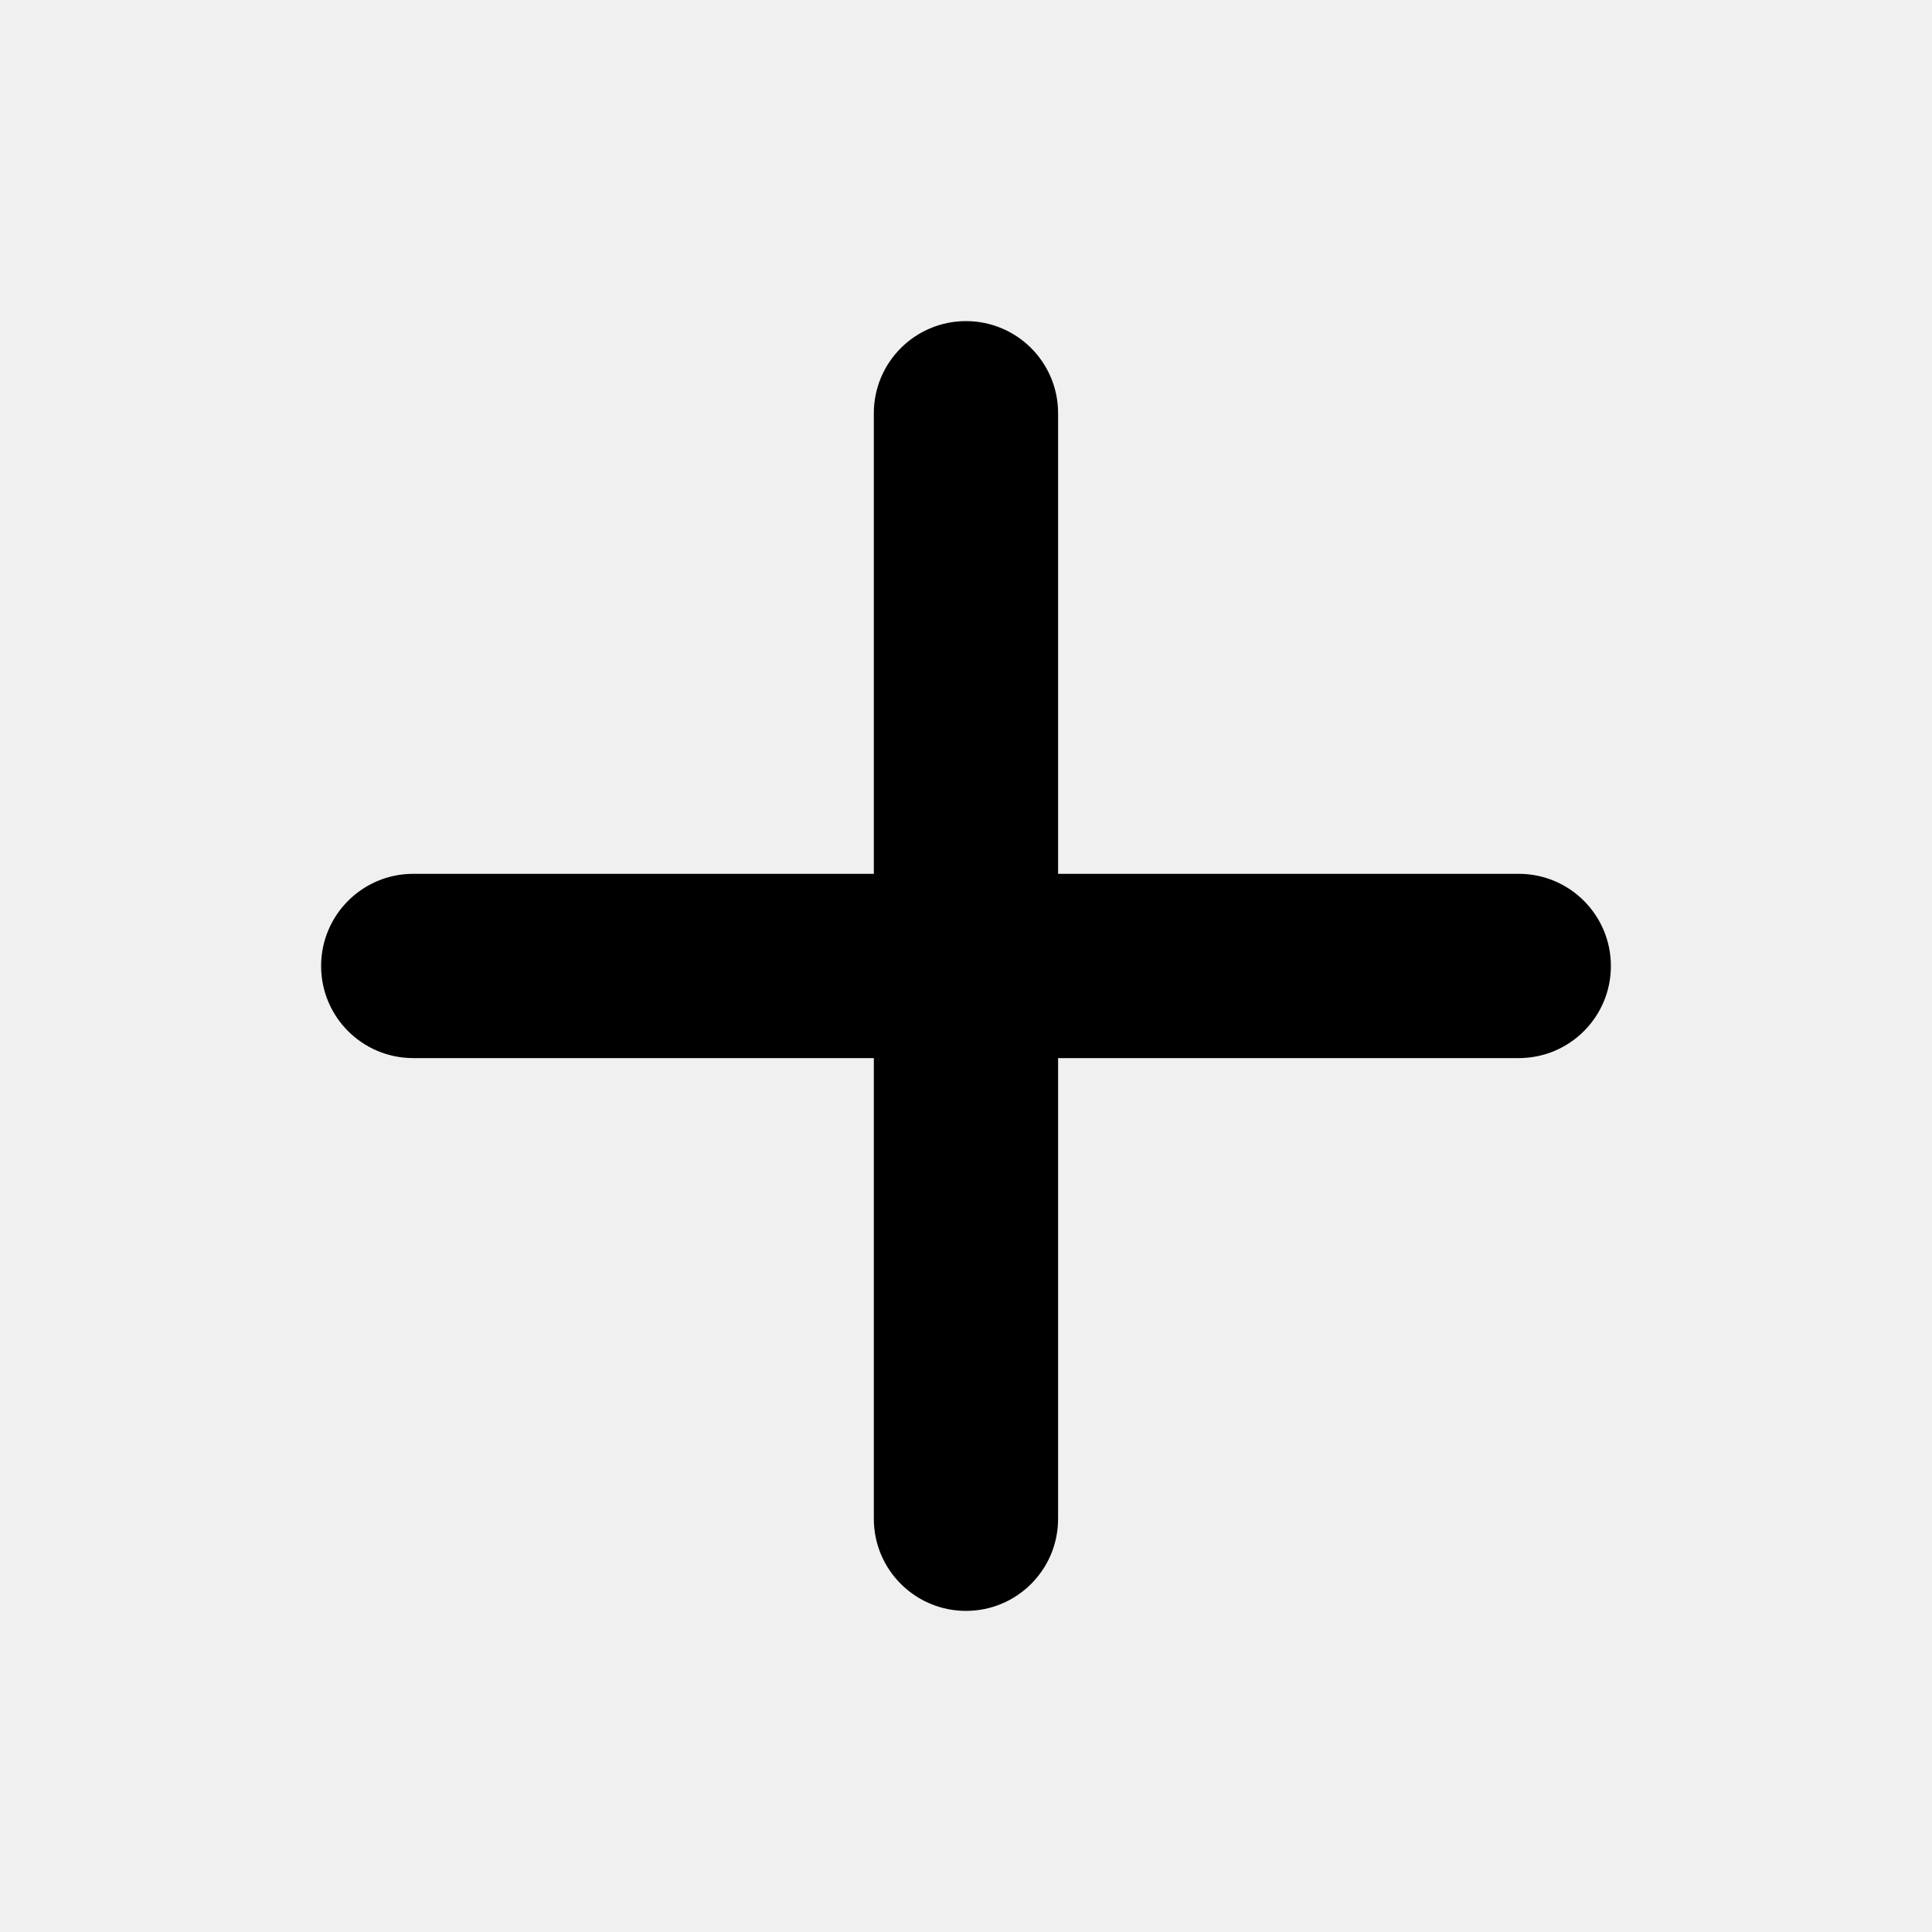
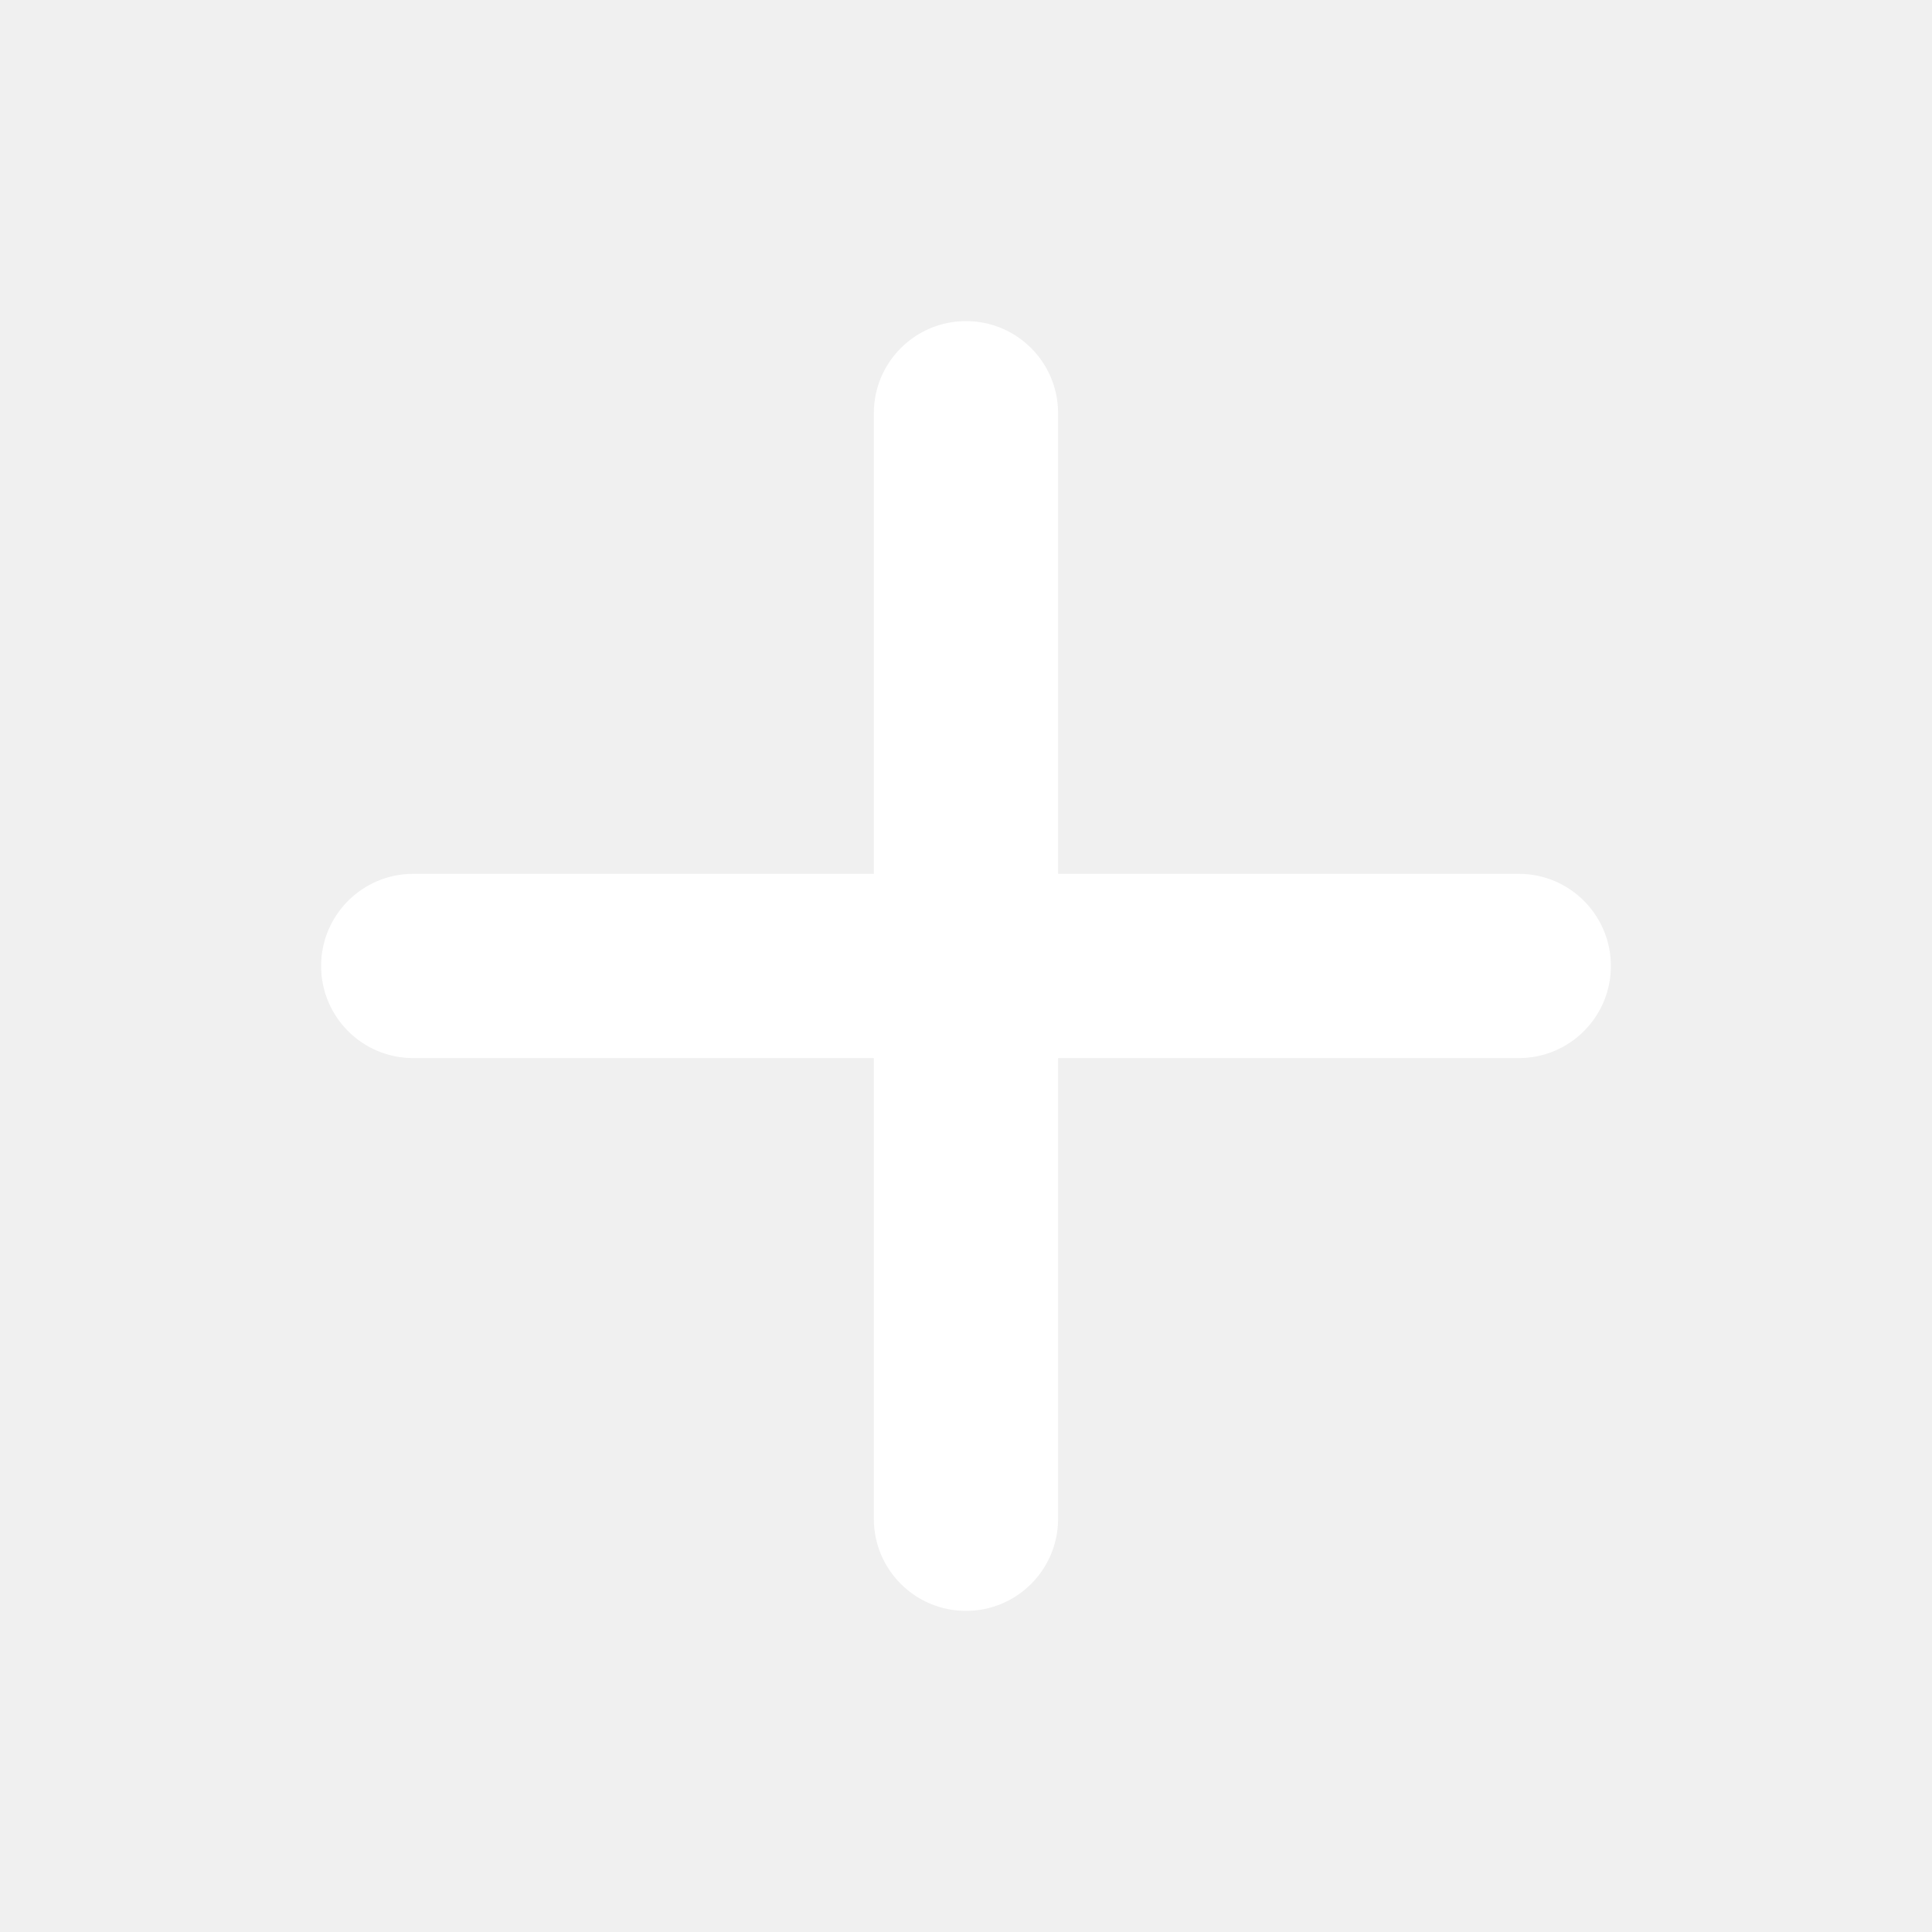
- <svg xmlns="http://www.w3.org/2000/svg" width="24" height="24" viewBox="0 0 24 24" fill="currentColor">
+ <svg xmlns="http://www.w3.org/2000/svg" width="24" height="24" viewBox="0 0 24 24" fill="#ffffff">
  <path d="M5.133 10.855C4.501 10.855 3.989 11.368 3.989 12C3.989 12.632 4.501 13.144 5.133 13.144L10.855 13.144L10.855 18.867C10.855 19.499 11.368 20.011 12 20.011C12.632 20.011 13.144 19.499 13.144 18.867L13.144 13.144L18.867 13.144C19.499 13.144 20.011 12.632 20.011 12C20.011 11.368 19.499 10.855 18.867 10.855L13.144 10.855L13.144 5.133C13.144 4.501 12.632 3.989 12 3.989C11.368 3.989 10.855 4.501 10.855 5.133L10.855 10.855L5.133 10.855Z" />
</svg>
